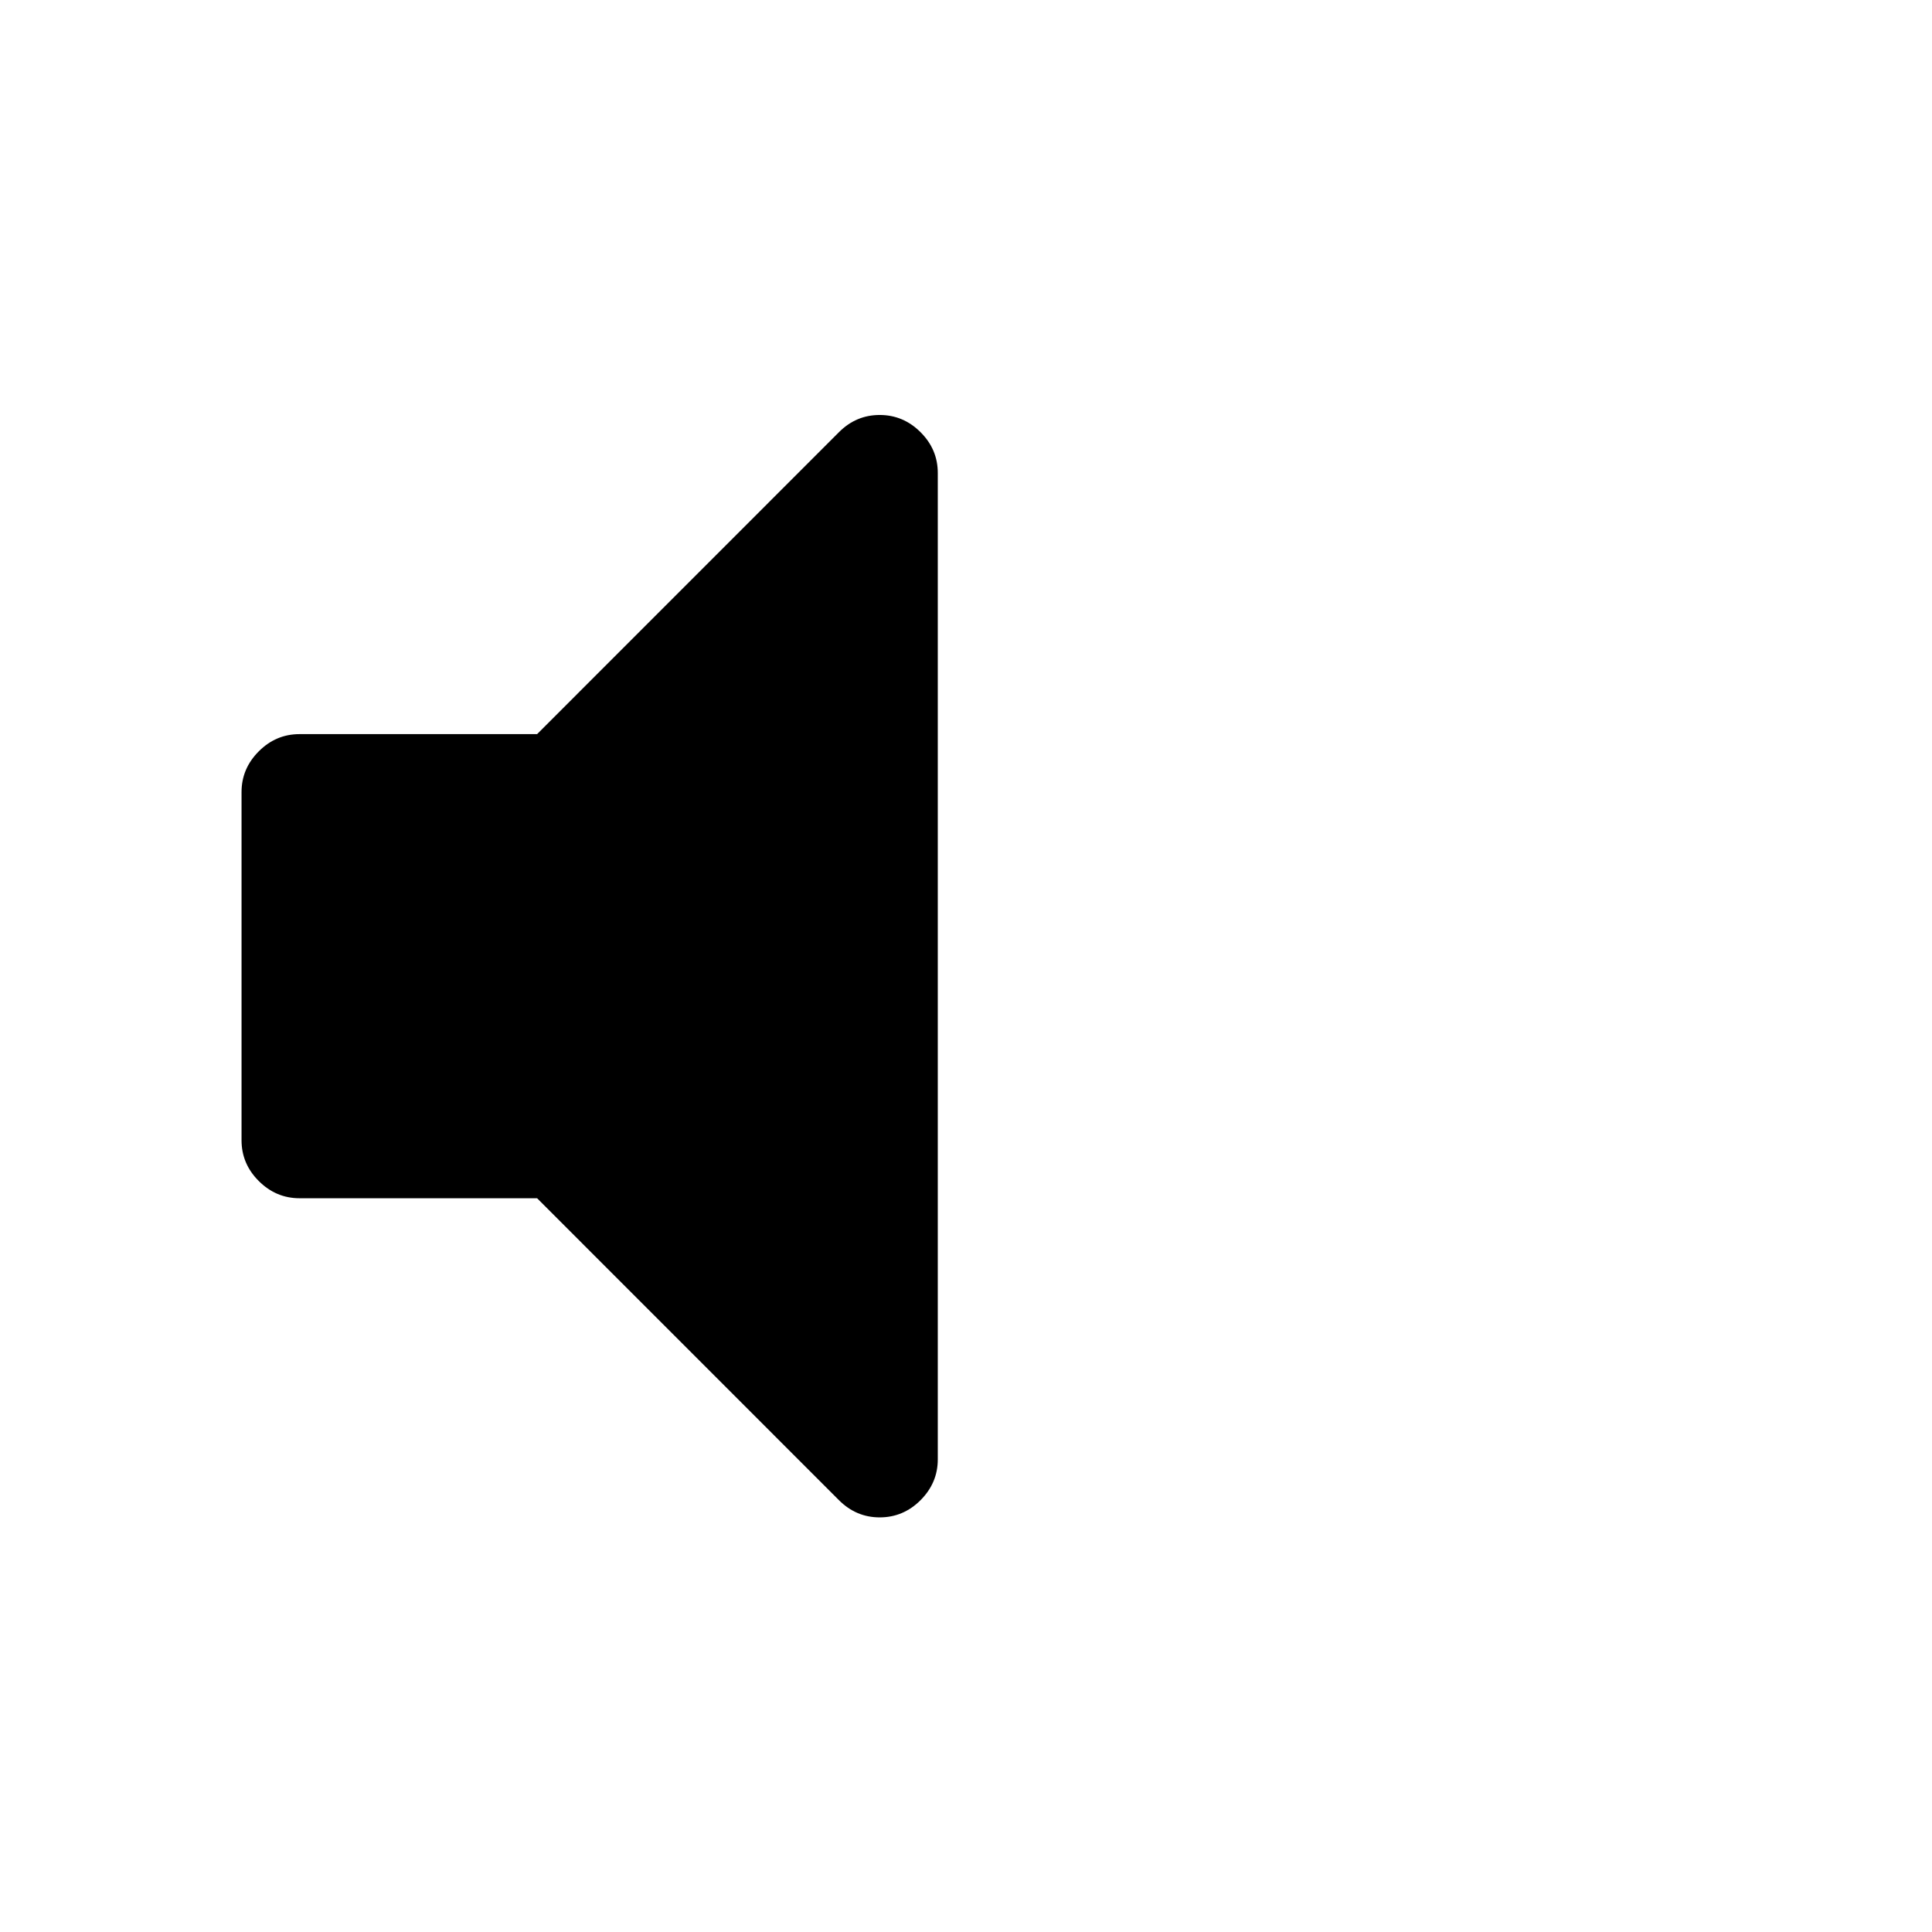
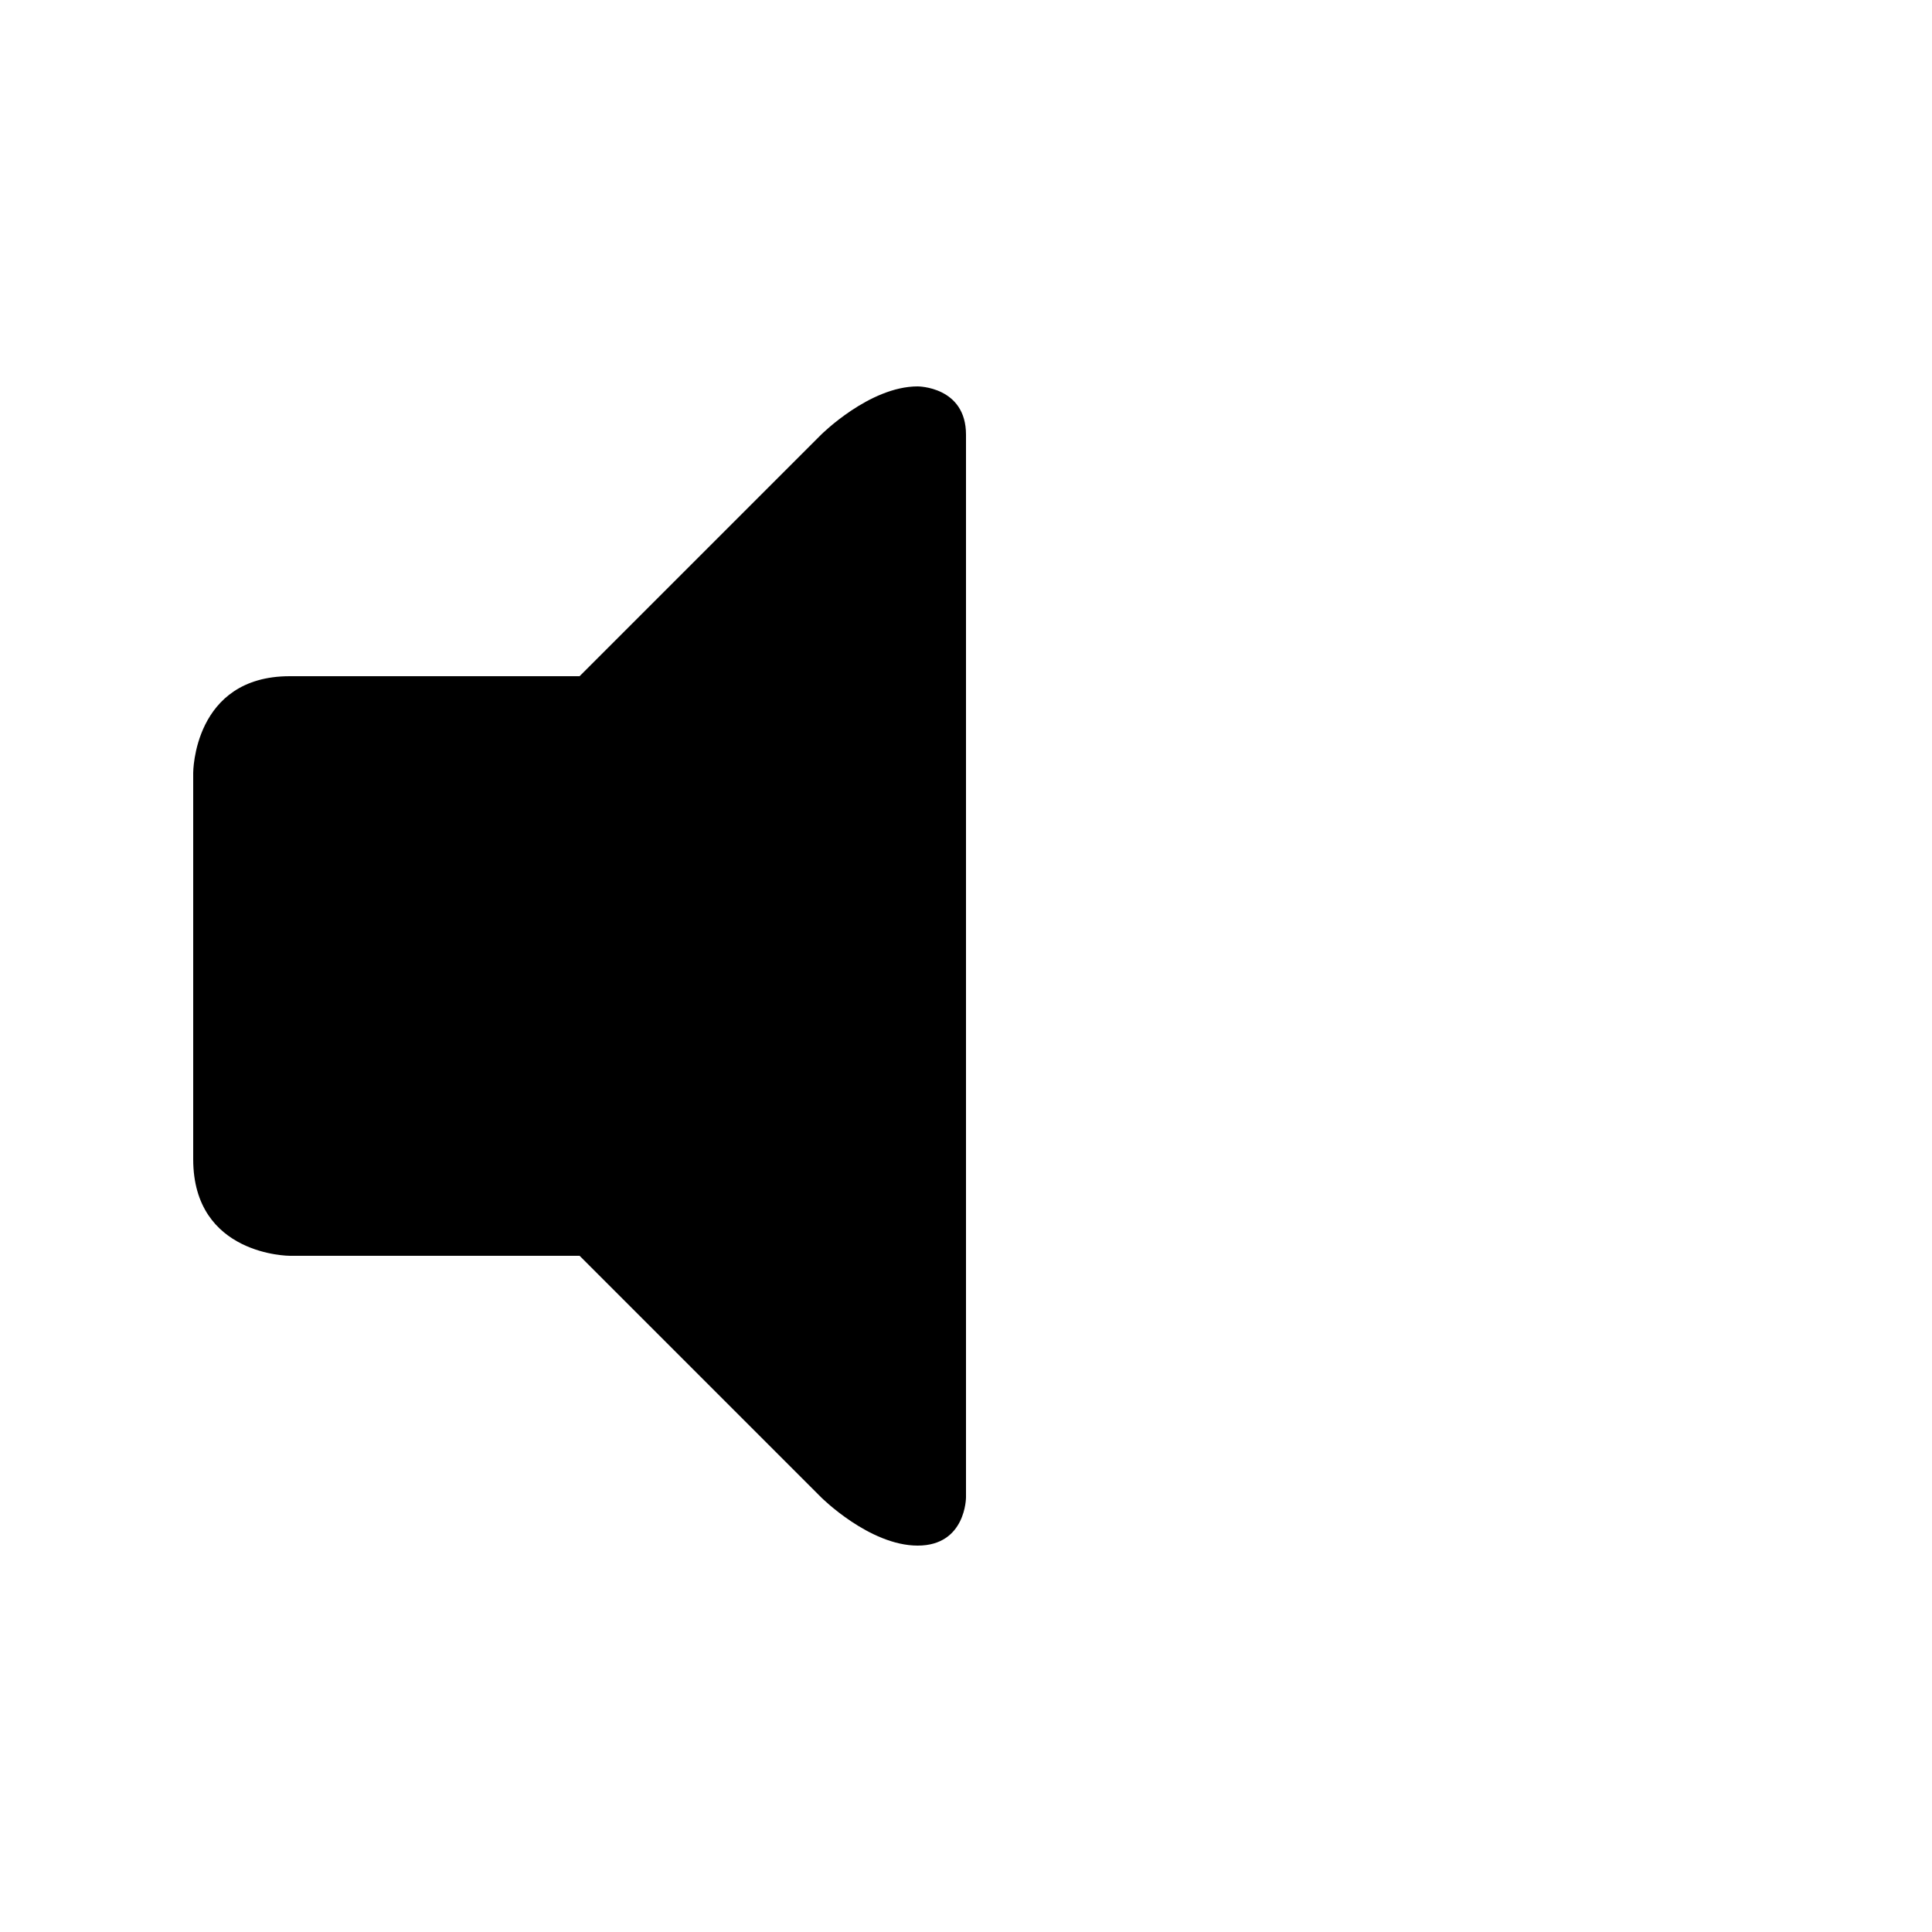
- <svg xmlns="http://www.w3.org/2000/svg" height="48" width="48" version="1.1" viewBox="0 0 48 48">
-   <path style="fill:#000000" d="m21.856 10.31c-0.39 0-0.728 0.142-1.013 0.428l-7.499 7.501h-5.902c-0.39 0-0.728 0.142-1.013 0.428-0.285 0.285-0.428 0.622-0.428 1.013v8.649c0 0.39 0.142 0.728 0.428 1.013 0.285 0.285 0.623 0.428 1.013 0.428h5.902l7.499 7.501c0.285 0.285 0.623 0.428 1.013 0.428 0.39 0 0.73-0.142 1.015-0.428s0.428-0.623 0.428-1.013v-24.507c0-0.39-0.142-0.728-0.428-1.013-0.285-0.285-0.625-0.428-1.015-0.428z" />
+ <svg xmlns="http://www.w3.org/2000/svg" width="50" height="50" version="1.1" viewBox="0 0 50 50">
+   <path d="m23.75 10c-1.25 0-2.5 1.25-2.5 1.25l-6.25 6.25h-7.5c-2.5 0-2.5 2.5-2.5 2.5v10c0 2.5 2.5 2.5 2.5 2.5h7.5l6.25 6.25s1.25 1.25 2.5 1.25 1.25-1.25 1.25-1.25v-27.5c0-1.25-1.25-1.25-1.25-1.25z" />
</svg>
